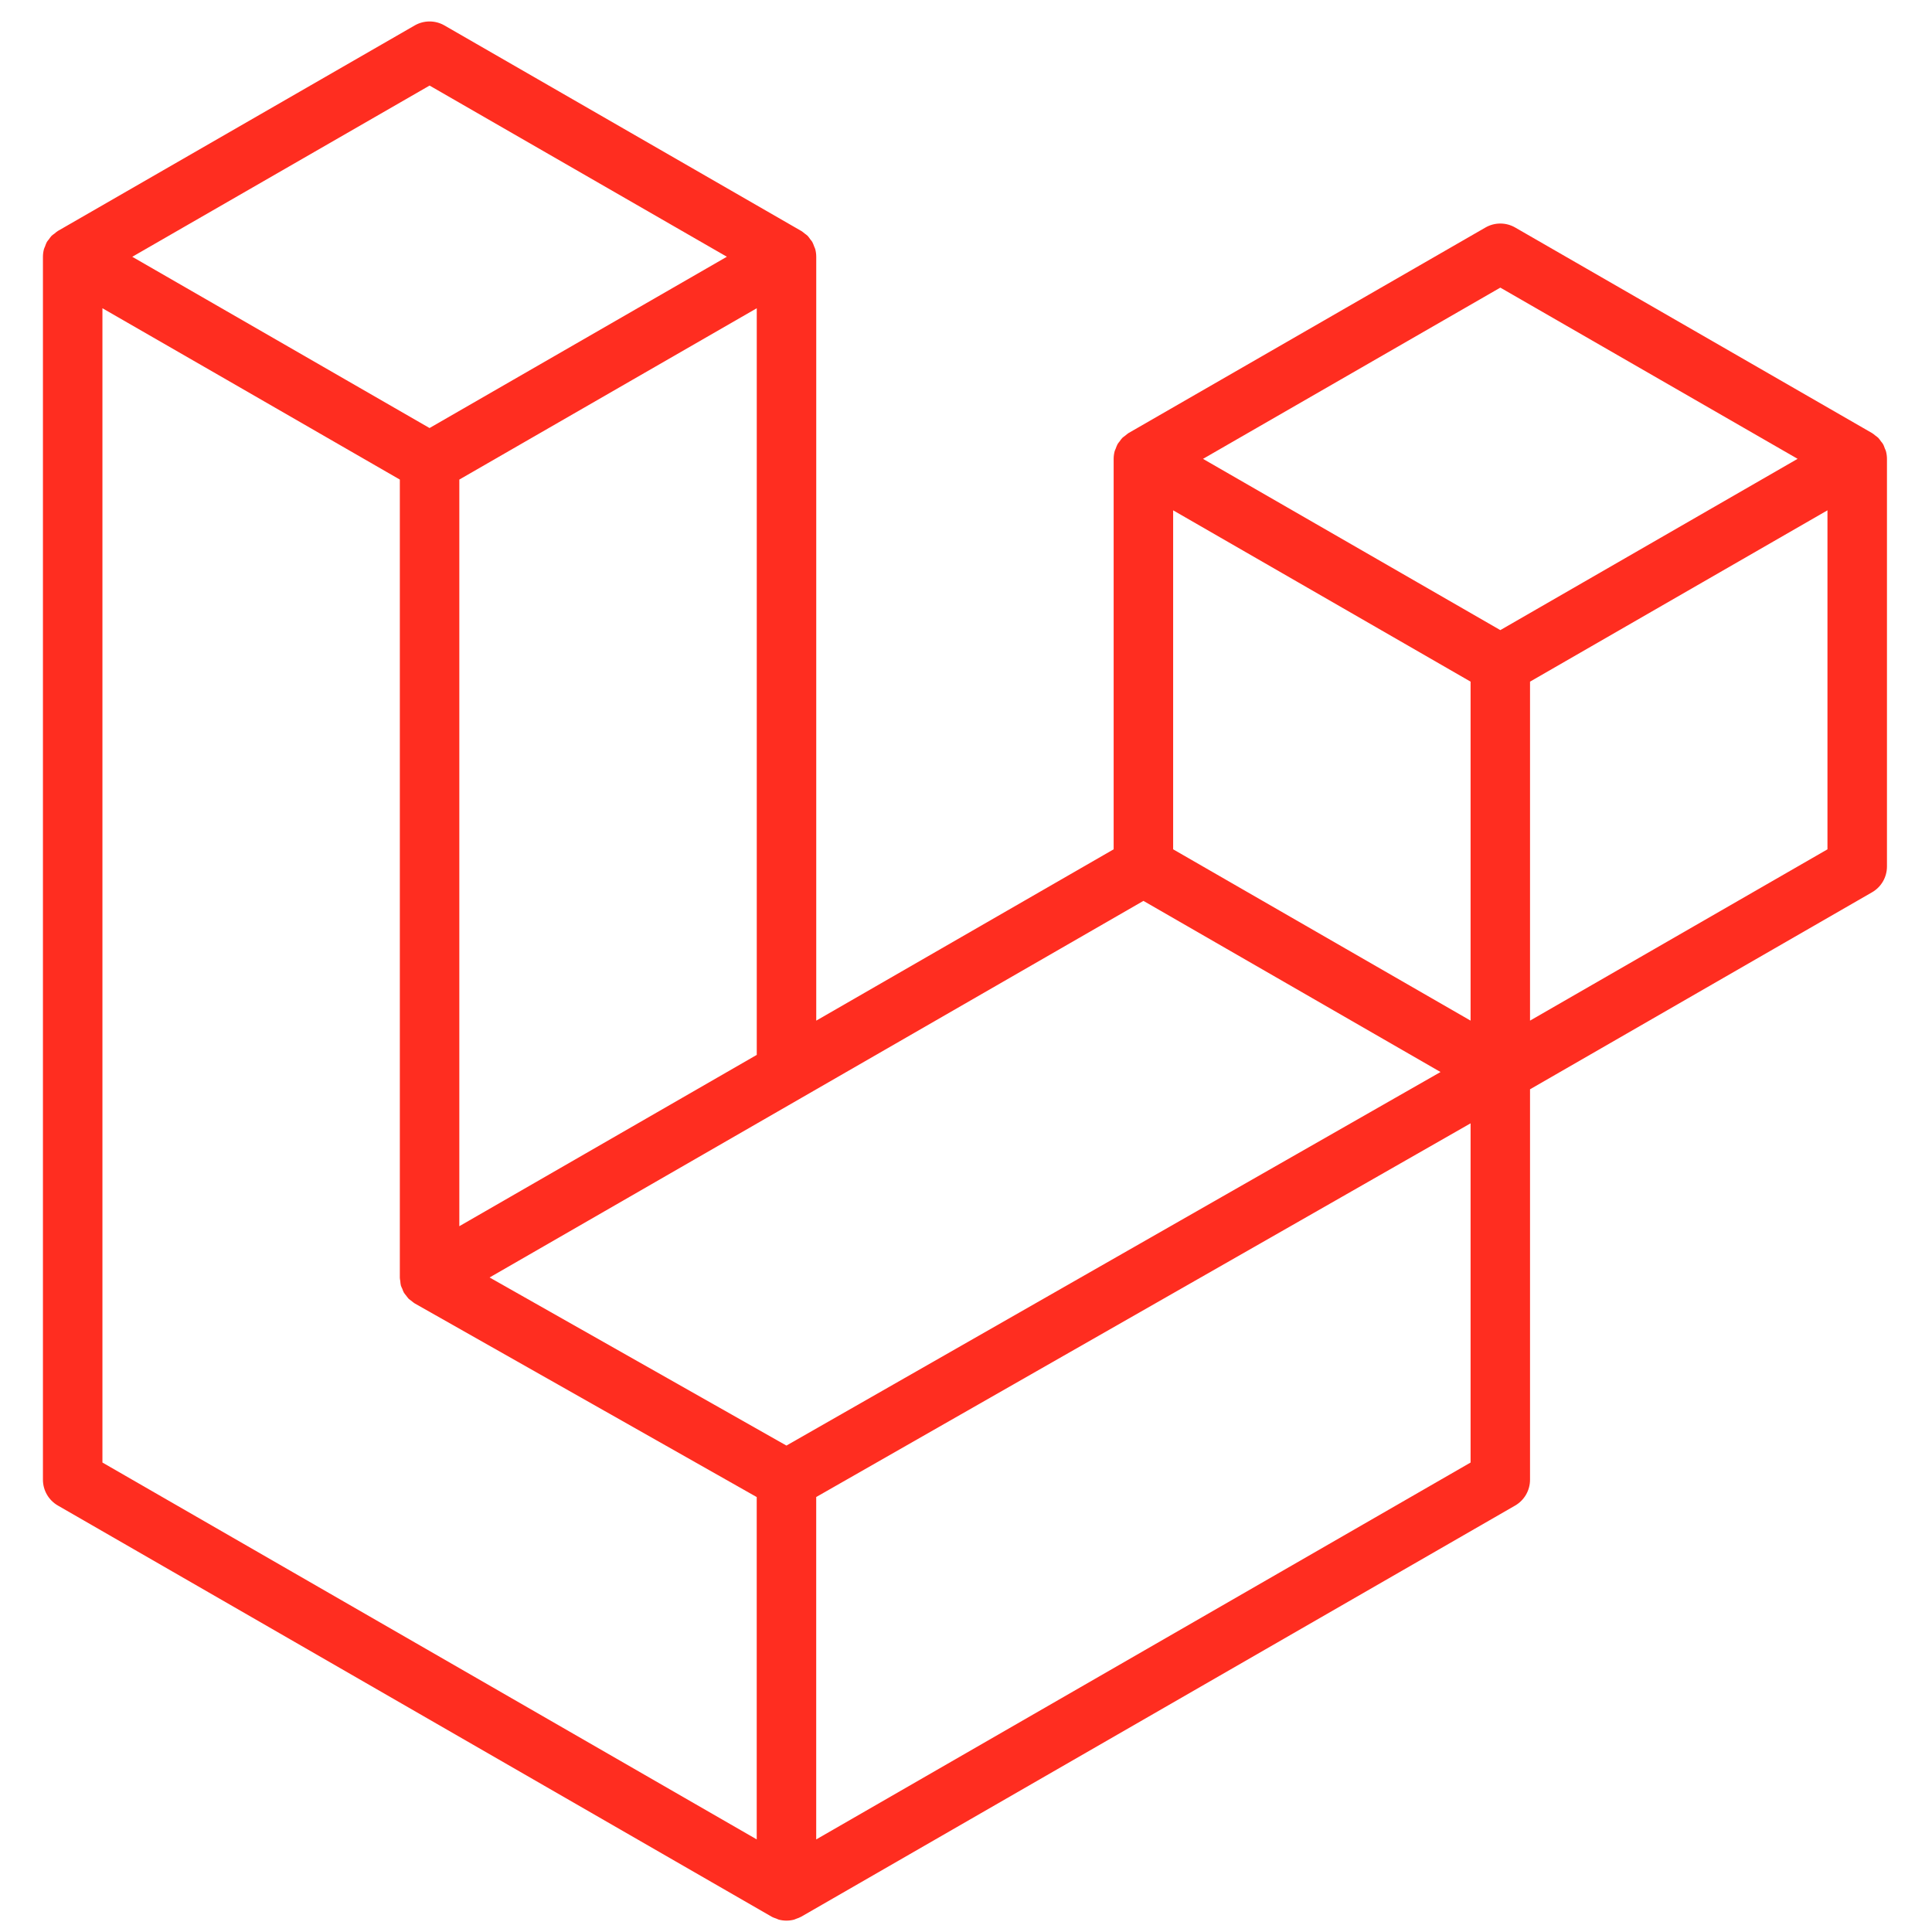
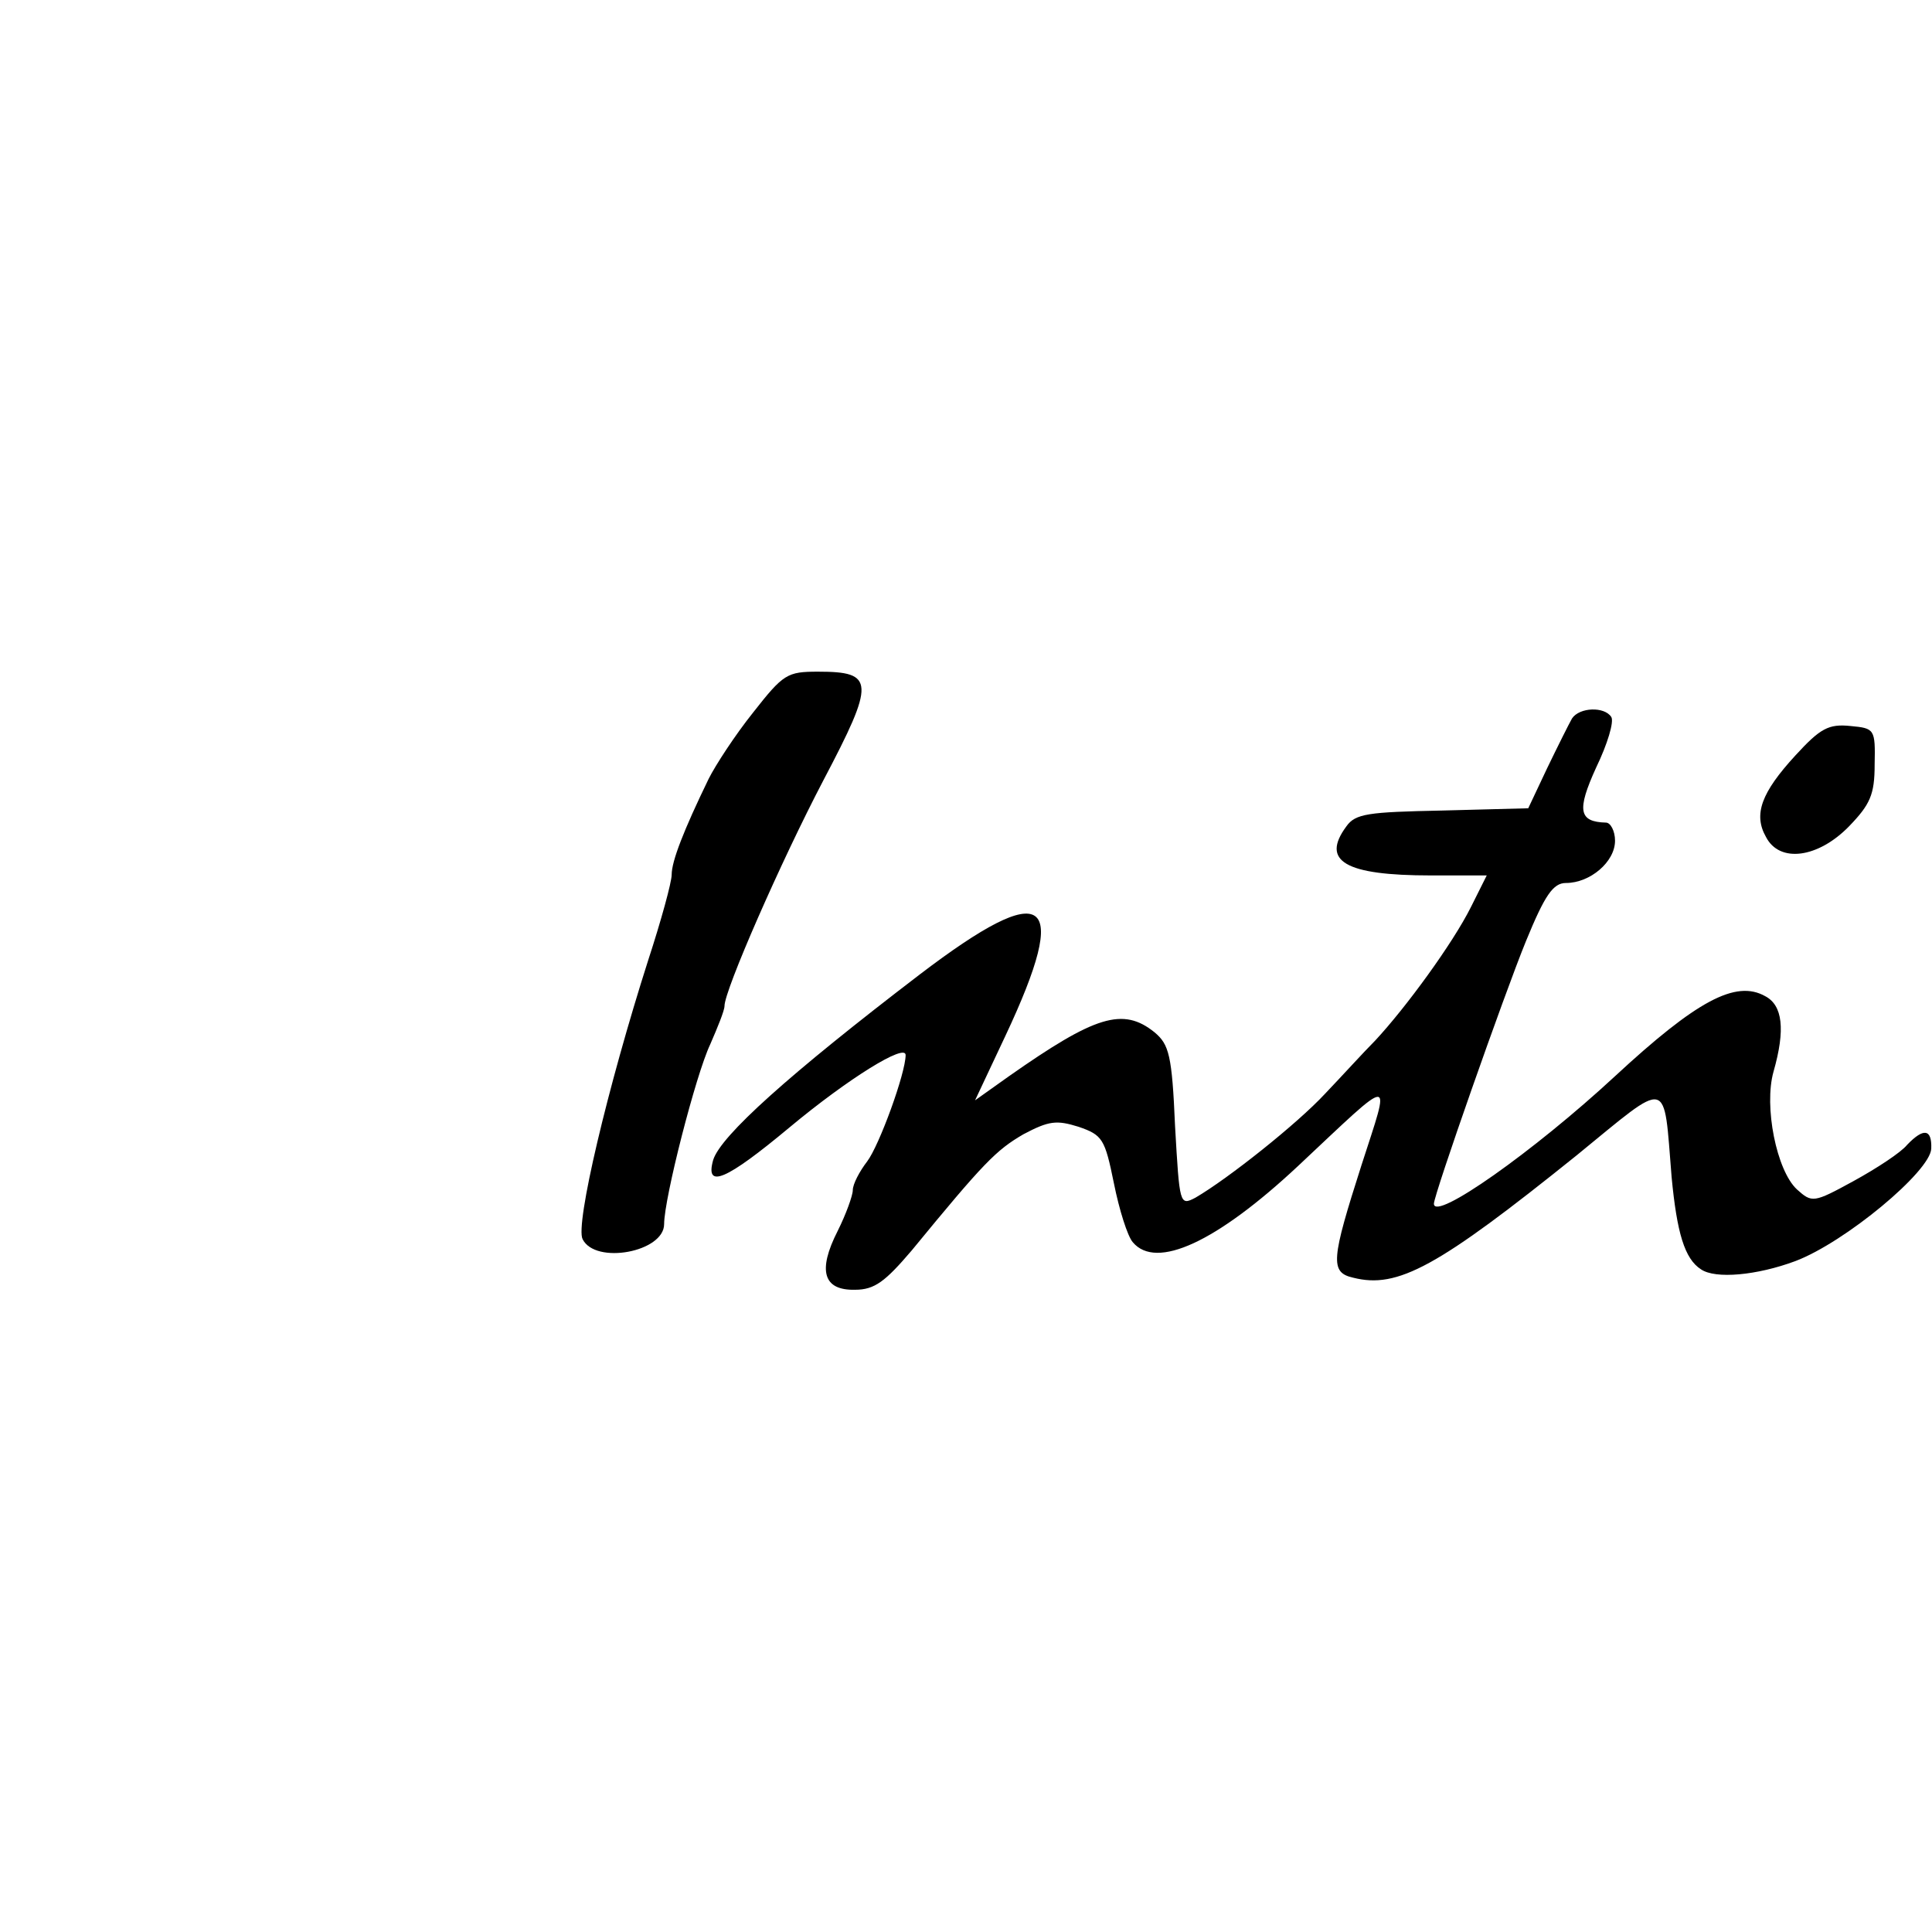
- <svg xmlns="http://www.w3.org/2000/svg" width="166" height="166" viewBox="0 0 166 166" fill="none">
-   <path fill-rule="evenodd" clip-rule="evenodd" d="M162.041 38.759C162.099 38.977 162.129 39.201 162.13 39.426V74.452C162.13 74.902 162.011 75.344 161.786 75.733C161.561 76.122 161.237 76.444 160.847 76.668L131.462 93.594V127.141C131.462 128.054 130.977 128.897 130.186 129.357L68.847 164.683C68.707 164.763 68.554 164.814 68.401 164.868C68.343 164.887 68.289 164.922 68.228 164.938C67.8 165.051 67.349 165.051 66.92 164.938C66.85 164.919 66.786 164.881 66.719 164.855C66.579 164.804 66.432 164.76 66.298 164.683L4.972 129.357C4.583 129.133 4.259 128.81 4.034 128.421C3.808 128.032 3.69 127.591 3.689 127.141L3.689 22.063C3.689 21.834 3.721 21.61 3.779 21.393C3.798 21.32 3.843 21.253 3.868 21.179C3.916 21.045 3.961 20.908 4.031 20.783C4.079 20.7 4.149 20.633 4.206 20.557C4.28 20.454 4.347 20.349 4.433 20.26C4.506 20.186 4.602 20.132 4.685 20.068C4.778 19.992 4.861 19.909 4.966 19.848L35.633 2.185C36.022 1.961 36.462 1.844 36.91 1.844C37.358 1.844 37.798 1.961 38.186 2.185L68.851 19.848H68.857C68.959 19.912 69.045 19.992 69.138 20.065C69.221 20.129 69.313 20.186 69.387 20.257C69.476 20.349 69.54 20.454 69.616 20.557C69.671 20.633 69.744 20.7 69.789 20.783C69.862 20.911 69.904 21.045 69.955 21.179C69.98 21.253 70.025 21.32 70.044 21.396C70.103 21.614 70.133 21.838 70.133 22.063V87.694L95.686 72.974V39.423C95.686 39.2 95.718 38.973 95.775 38.759C95.798 38.683 95.839 38.615 95.865 38.542C95.916 38.408 95.96 38.271 96.031 38.146C96.079 38.063 96.149 37.996 96.203 37.92C96.279 37.818 96.343 37.712 96.433 37.623C96.506 37.549 96.599 37.495 96.681 37.431C96.777 37.355 96.86 37.272 96.962 37.211L127.633 19.548C128.021 19.324 128.461 19.206 128.91 19.206C129.358 19.206 129.798 19.324 130.186 19.548L160.85 37.211C160.959 37.275 161.042 37.355 161.137 37.428C161.217 37.492 161.31 37.549 161.383 37.62C161.473 37.712 161.536 37.818 161.613 37.92C161.67 37.996 161.741 38.063 161.785 38.146C161.859 38.271 161.9 38.408 161.951 38.542C161.98 38.615 162.021 38.683 162.041 38.759ZM157.018 72.974V43.848L146.287 50.028L131.462 58.568V87.694L157.021 72.974H157.018ZM126.354 125.663V96.518L111.771 104.85L70.13 128.626V158.046L126.354 125.663ZM8.801 26.485V125.663L65.018 158.043V128.629L35.649 112L35.64 111.994L35.627 111.988C35.528 111.93 35.445 111.847 35.353 111.777C35.273 111.713 35.18 111.662 35.11 111.592L35.104 111.582C35.021 111.502 34.963 111.403 34.893 111.314C34.829 111.228 34.753 111.154 34.702 111.065L34.699 111.055C34.641 110.96 34.606 110.845 34.565 110.736C34.523 110.64 34.469 110.551 34.443 110.449C34.411 110.328 34.405 110.197 34.392 110.072C34.379 109.976 34.354 109.881 34.354 109.785V109.778V41.205L19.532 32.662L8.801 26.485ZM36.913 7.35L11.364 22.063L36.907 36.777L62.453 22.06L36.907 7.35H36.913ZM50.2 99.174L65.022 90.637V26.485L54.291 32.665L39.466 41.205V105.357L50.2 99.174ZM128.91 24.713L103.363 39.426L128.91 54.14L154.453 39.423L128.91 24.713ZM126.354 58.568L111.529 50.028L100.798 43.848V72.974L115.619 81.511L126.354 87.694V58.568ZM67.571 124.205L105.042 102.803L123.772 92.109L98.245 77.405L68.854 94.334L42.066 109.762L67.571 124.205Z" fill="#FF2D20" />
+ <svg xmlns="http://www.w3.org/2000/svg" version="1.0" width="256pt" height="256pt" viewBox="0 0 256 256" preserveAspectRatio="xMidYMid meet">
+   <g transform="translate(0,256) scale(0.1,-0.1)" fill="#000000" stroke="none">
+     <path d="M998 1616 c-24 -30 -50 -70 -59 -88 -33 -68 -49 -109 -49 -127 0 -10 -14 -61 -31 -113 -54 -169 -97 -351 -87 -370 17 -34 108 -17 108 20 0 34 42 198 61 238 10 23 19 45 19 51 0 21 75 192 131 299 69 131 68 144 -7 144 -41 0 -46 -3 -86 -54z" />
+     <path d="M2083 1608 c-4 -7 -19 -37 -33 -66 l-25 -53 -114 -3 c-98 -2 -115 -4 -127 -21 -34 -46 -2 -65 112 -65 l74 0 -21 -42 c-24 -48 -86 -133 -127 -177 -15 -15 -44 -47 -66 -70 -37 -40 -129 -113 -172 -138 -21 -11 -21 -9 -27 95 -4 94 -8 108 -27 124 -42 34 -79 22 -193 -58 l-45 -32 40 85 c88 187 55 210 -113 82 -174 -133 -264 -214 -274 -246 -11 -39 17 -27 101 43 78 65 154 112 154 96 0 -24 -35 -120 -51 -141 -10 -13 -19 -30 -19 -38 0 -7 -9 -32 -20 -54 -27 -53 -19 -79 23 -78 26 0 40 11 75 52 96 117 112 133 148 154 34 18 44 19 73 10 32 -11 35 -16 47 -75 7 -35 18 -70 25 -78 31 -37 111 0 219 101 130 122 123 122 84 1 -40 -125 -42 -142 -11 -149 59 -15 112 14 296 162 125 102 115 105 126 -29 7 -73 17 -108 39 -122 19 -13 74 -8 125 11 66 25 179 119 180 149 1 26 -10 28 -32 5 -8 -10 -40 -31 -71 -48 -53 -29 -55 -29 -75 -11 -27 25 -44 110 -31 156 16 56 12 88 -11 100 -39 22 -91 -6 -199 -106 -108 -100 -240 -193 -240 -169 0 12 93 277 122 348 25 61 36 77 53 77 32 0 65 28 65 56 0 13 -6 24 -12 24 -36 1 -39 16 -13 73 15 31 24 61 20 67 -9 14 -42 13 -52 -2z" />
+     <path d="M2379 1559 c-45 -49 -56 -78 -39 -108 18 -35 69 -28 110 14 28 29 34 42 34 82 1 47 0 48 -32 51 -29 3 -40 -3 -73 -39z" />
+   </g>
</svg>
